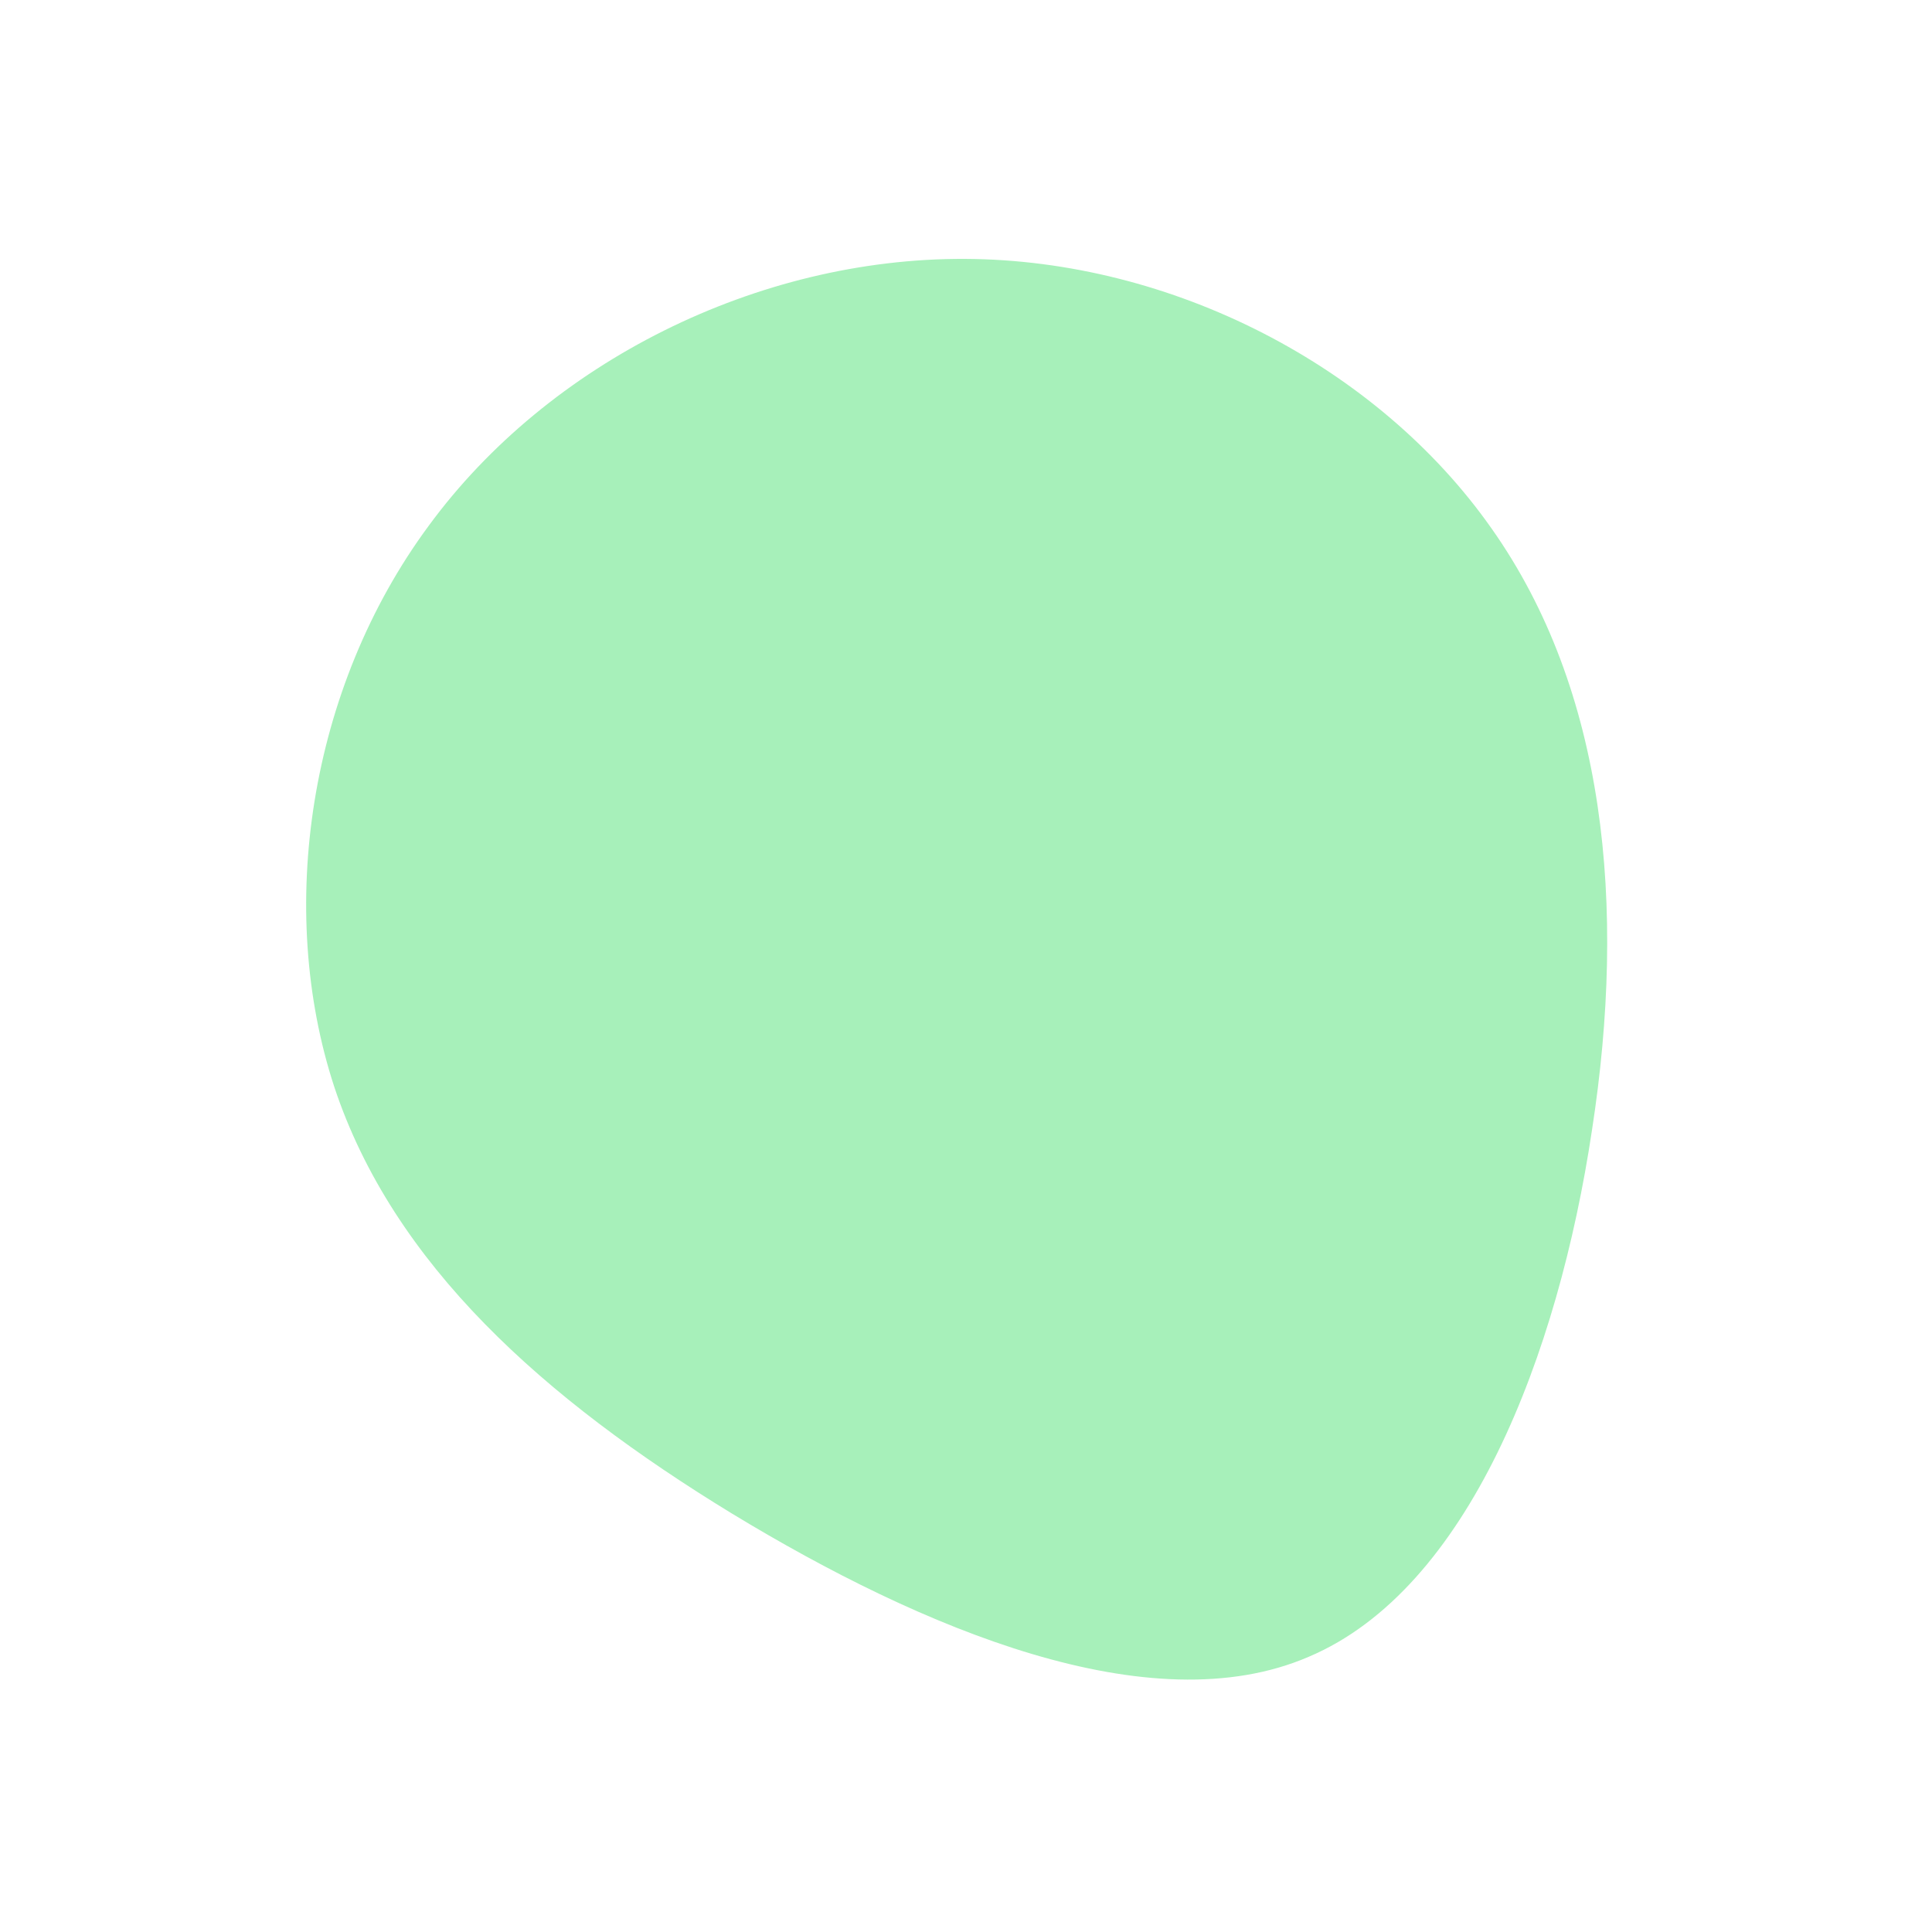
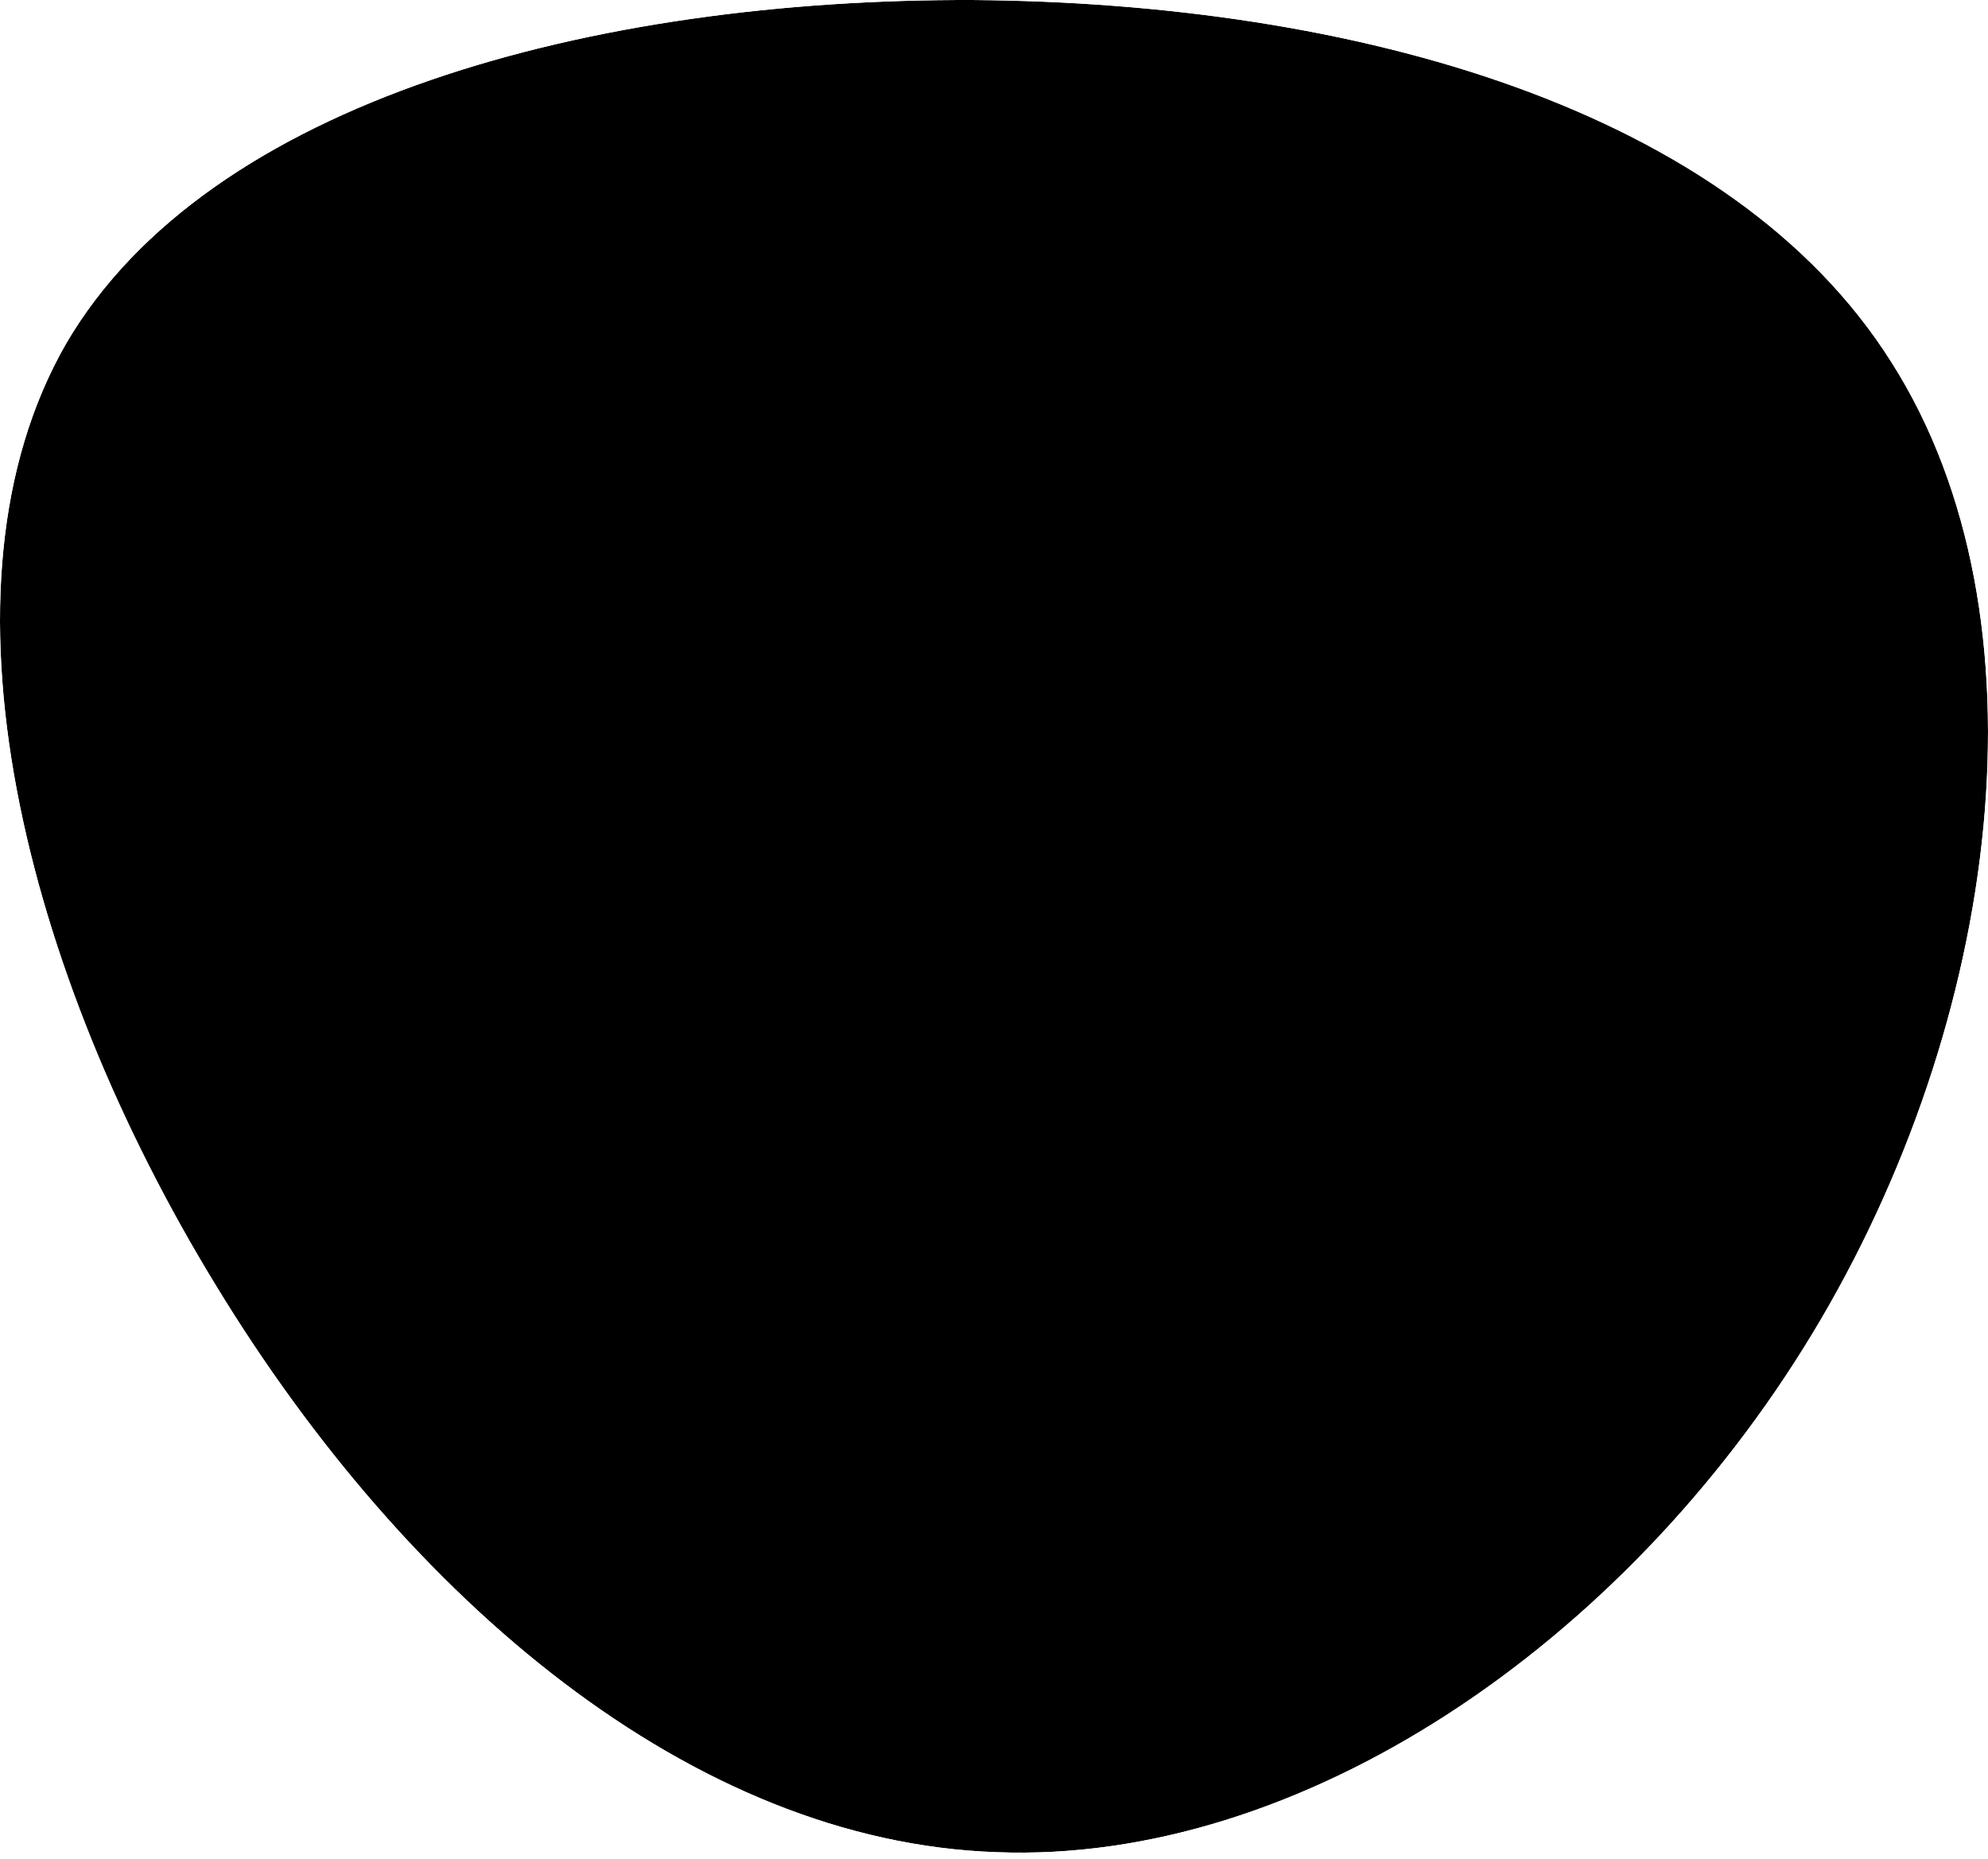
- <svg xmlns="http://www.w3.org/2000/svg" viewBox="0 0 200 200">
-   <path fill="#A7F0BA" d="M54.4,-45.3C66.2,-28.6,68.4,-6.3,64.8,17C61.3,40.3,52,64.5,35.5,71.5C19.1,78.6,-4.6,68.6,-24.2,56.7C-43.7,44.8,-59.3,30.9,-65.4,12.5C-71.4,-5.8,-68.1,-28.7,-55.6,-45.6C-43.2,-62.5,-21.6,-73.3,-0.1,-73.2C21.3,-73.1,42.6,-62.1,54.4,-45.3Z" transform="translate(100 100)" />
+ <svg xmlns="http://www.w3.org/2000/svg" viewBox="0 0 200 187">
+   <mask id="mask0" mask-type="alpha">
+     <path d="M190.312 36.488C206.582 62.119 201.309 102.826 182.328 134.186C163.346 165.547          130.807 187.559 100.226 186.353C69.645 185.297 41.023 161.023 21.74 129.362C2.458          97.851 -7.485 59.103 6.676 34.528C20.987 10.103 59.703 -0.149 97.967          0.002C136.23 0.303 174.193 10.857 190.312 36.488Z" />
+   </mask>
+   <g mask="url(#mask0)">
+     <path d="M190.312 36.488C206.582 62.119 201.309 102.826 182.328 134.186C163.346          165.547 130.807 187.559 100.226 186.353C69.645 185.297 41.023 161.023 21.74          129.362C2.458 97.851 -7.485 59.103 6.676 34.528C20.987 10.103 59.703          -0.149 97.967 0.002C136.23 0.303 174.193 10.857 190.312 36.488Z" />
+     <image href="" />
+   </g>
</svg>
